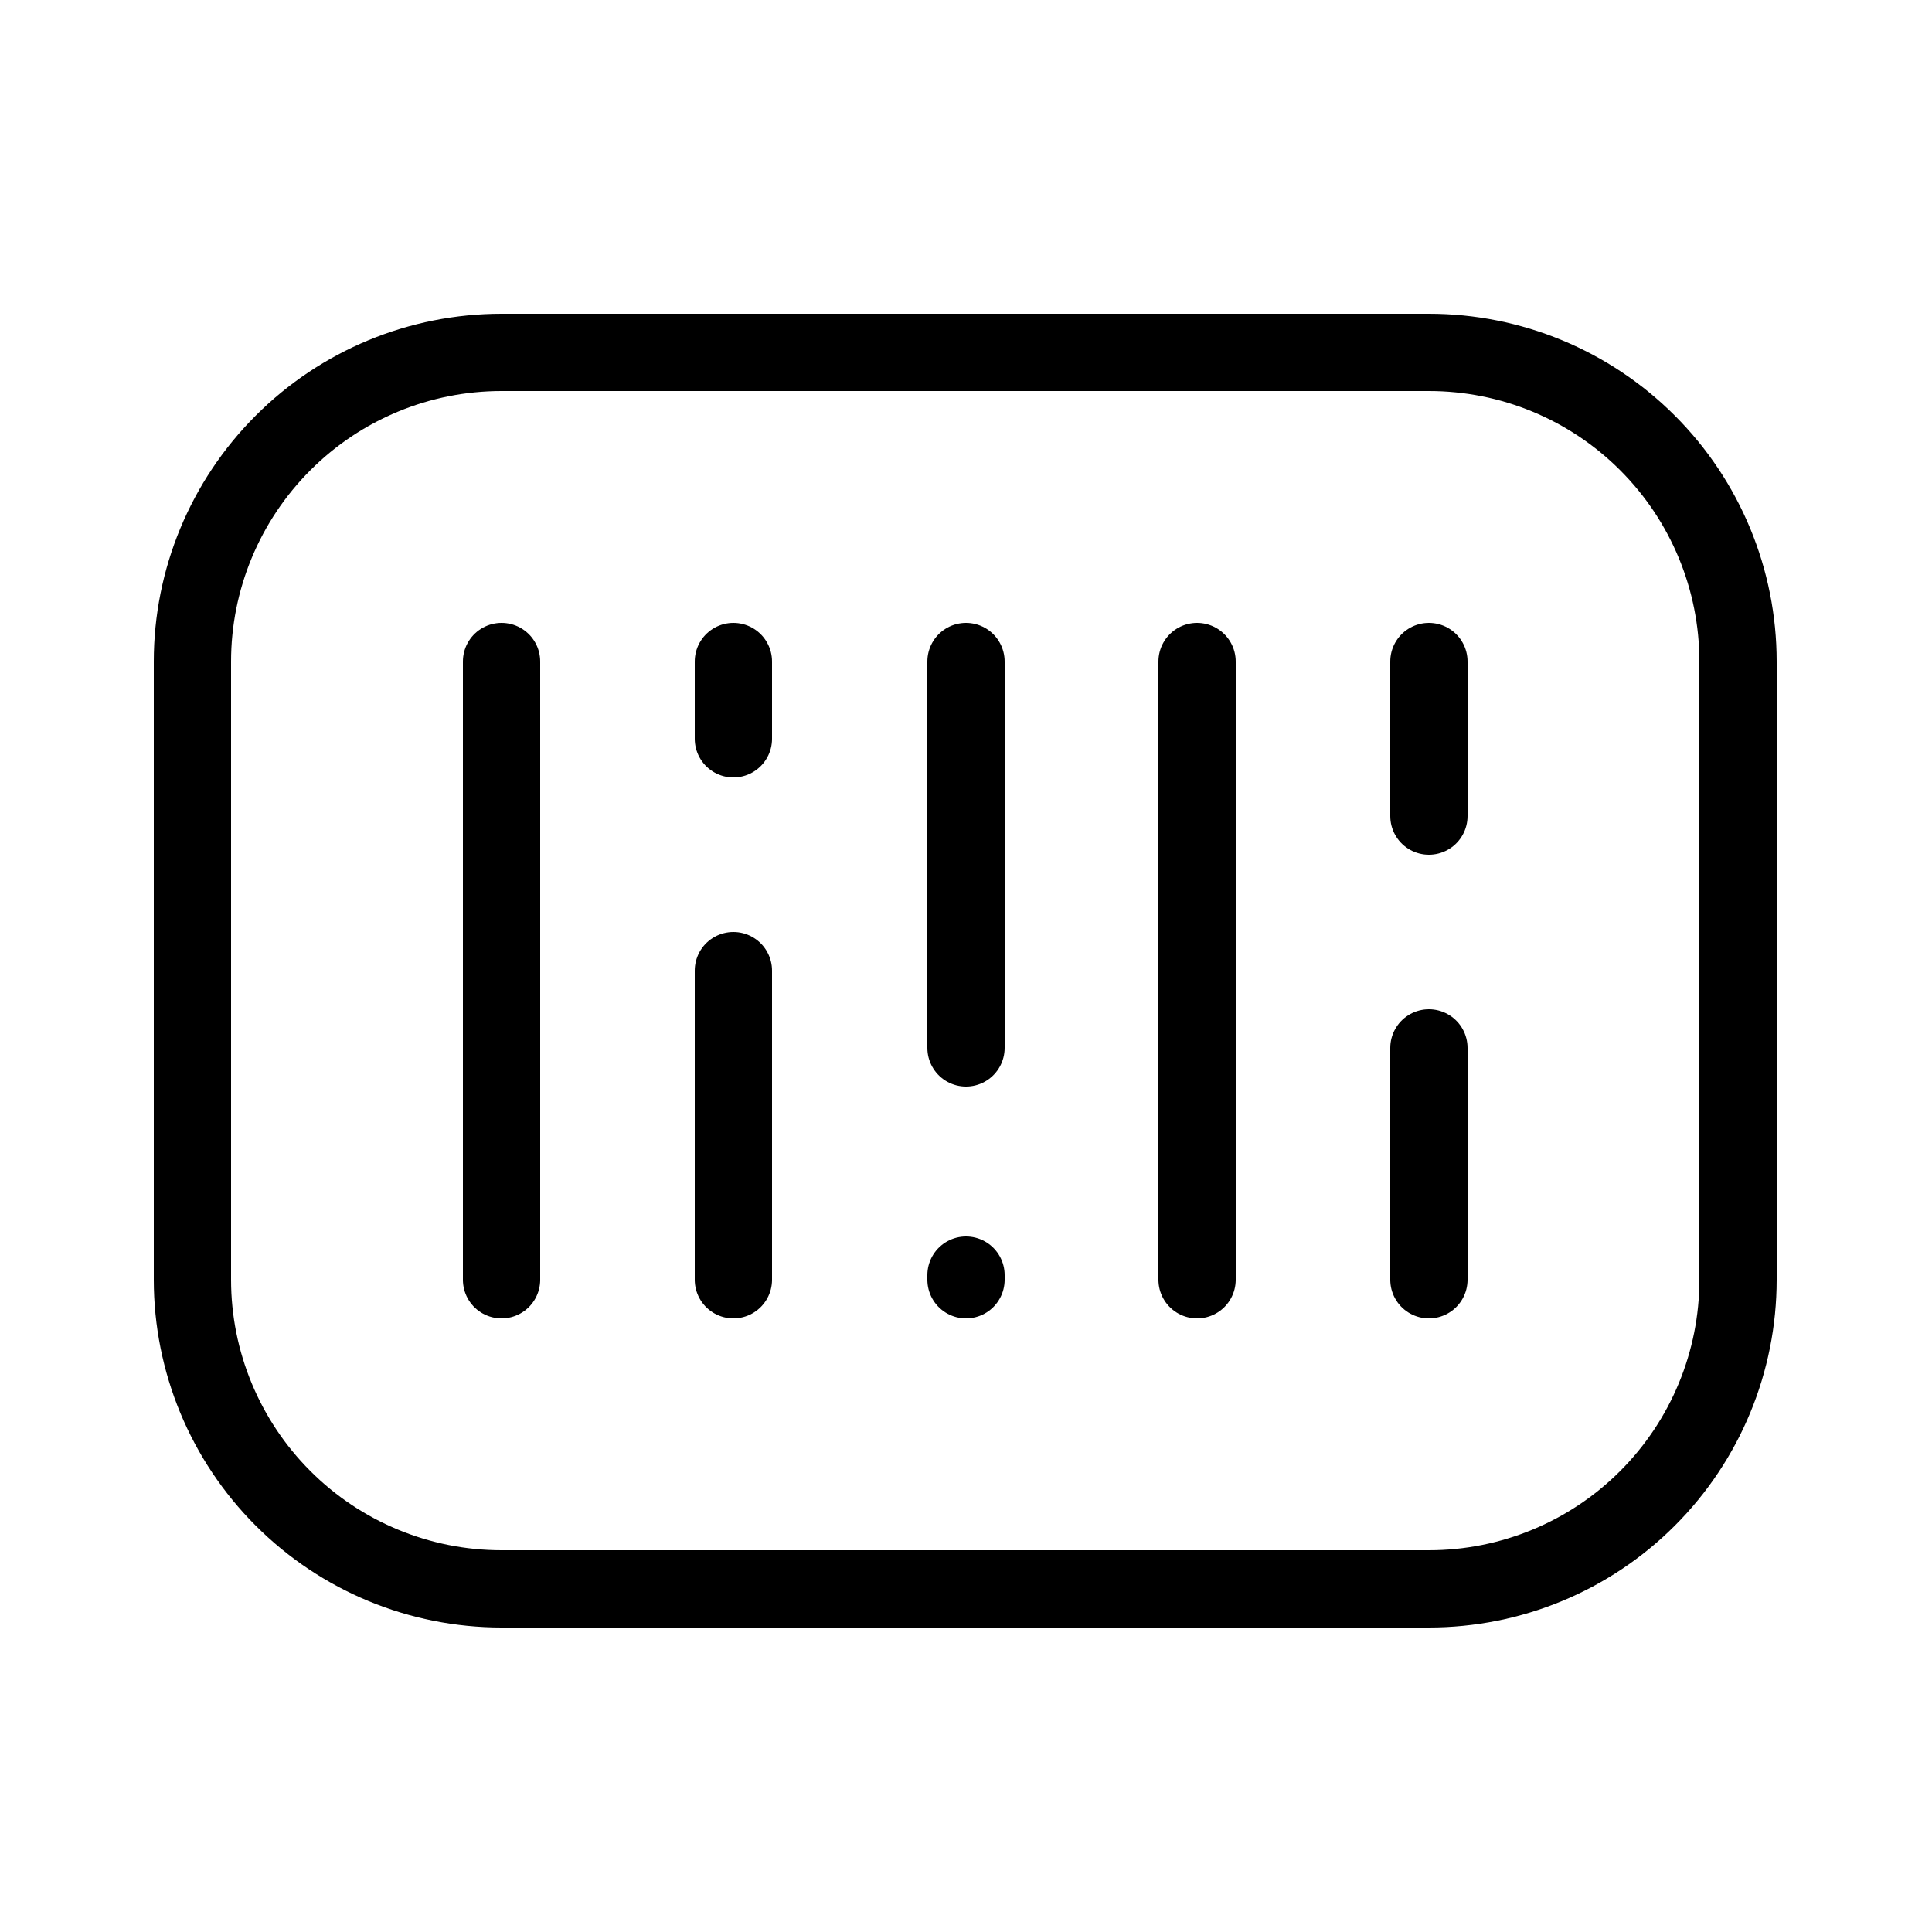
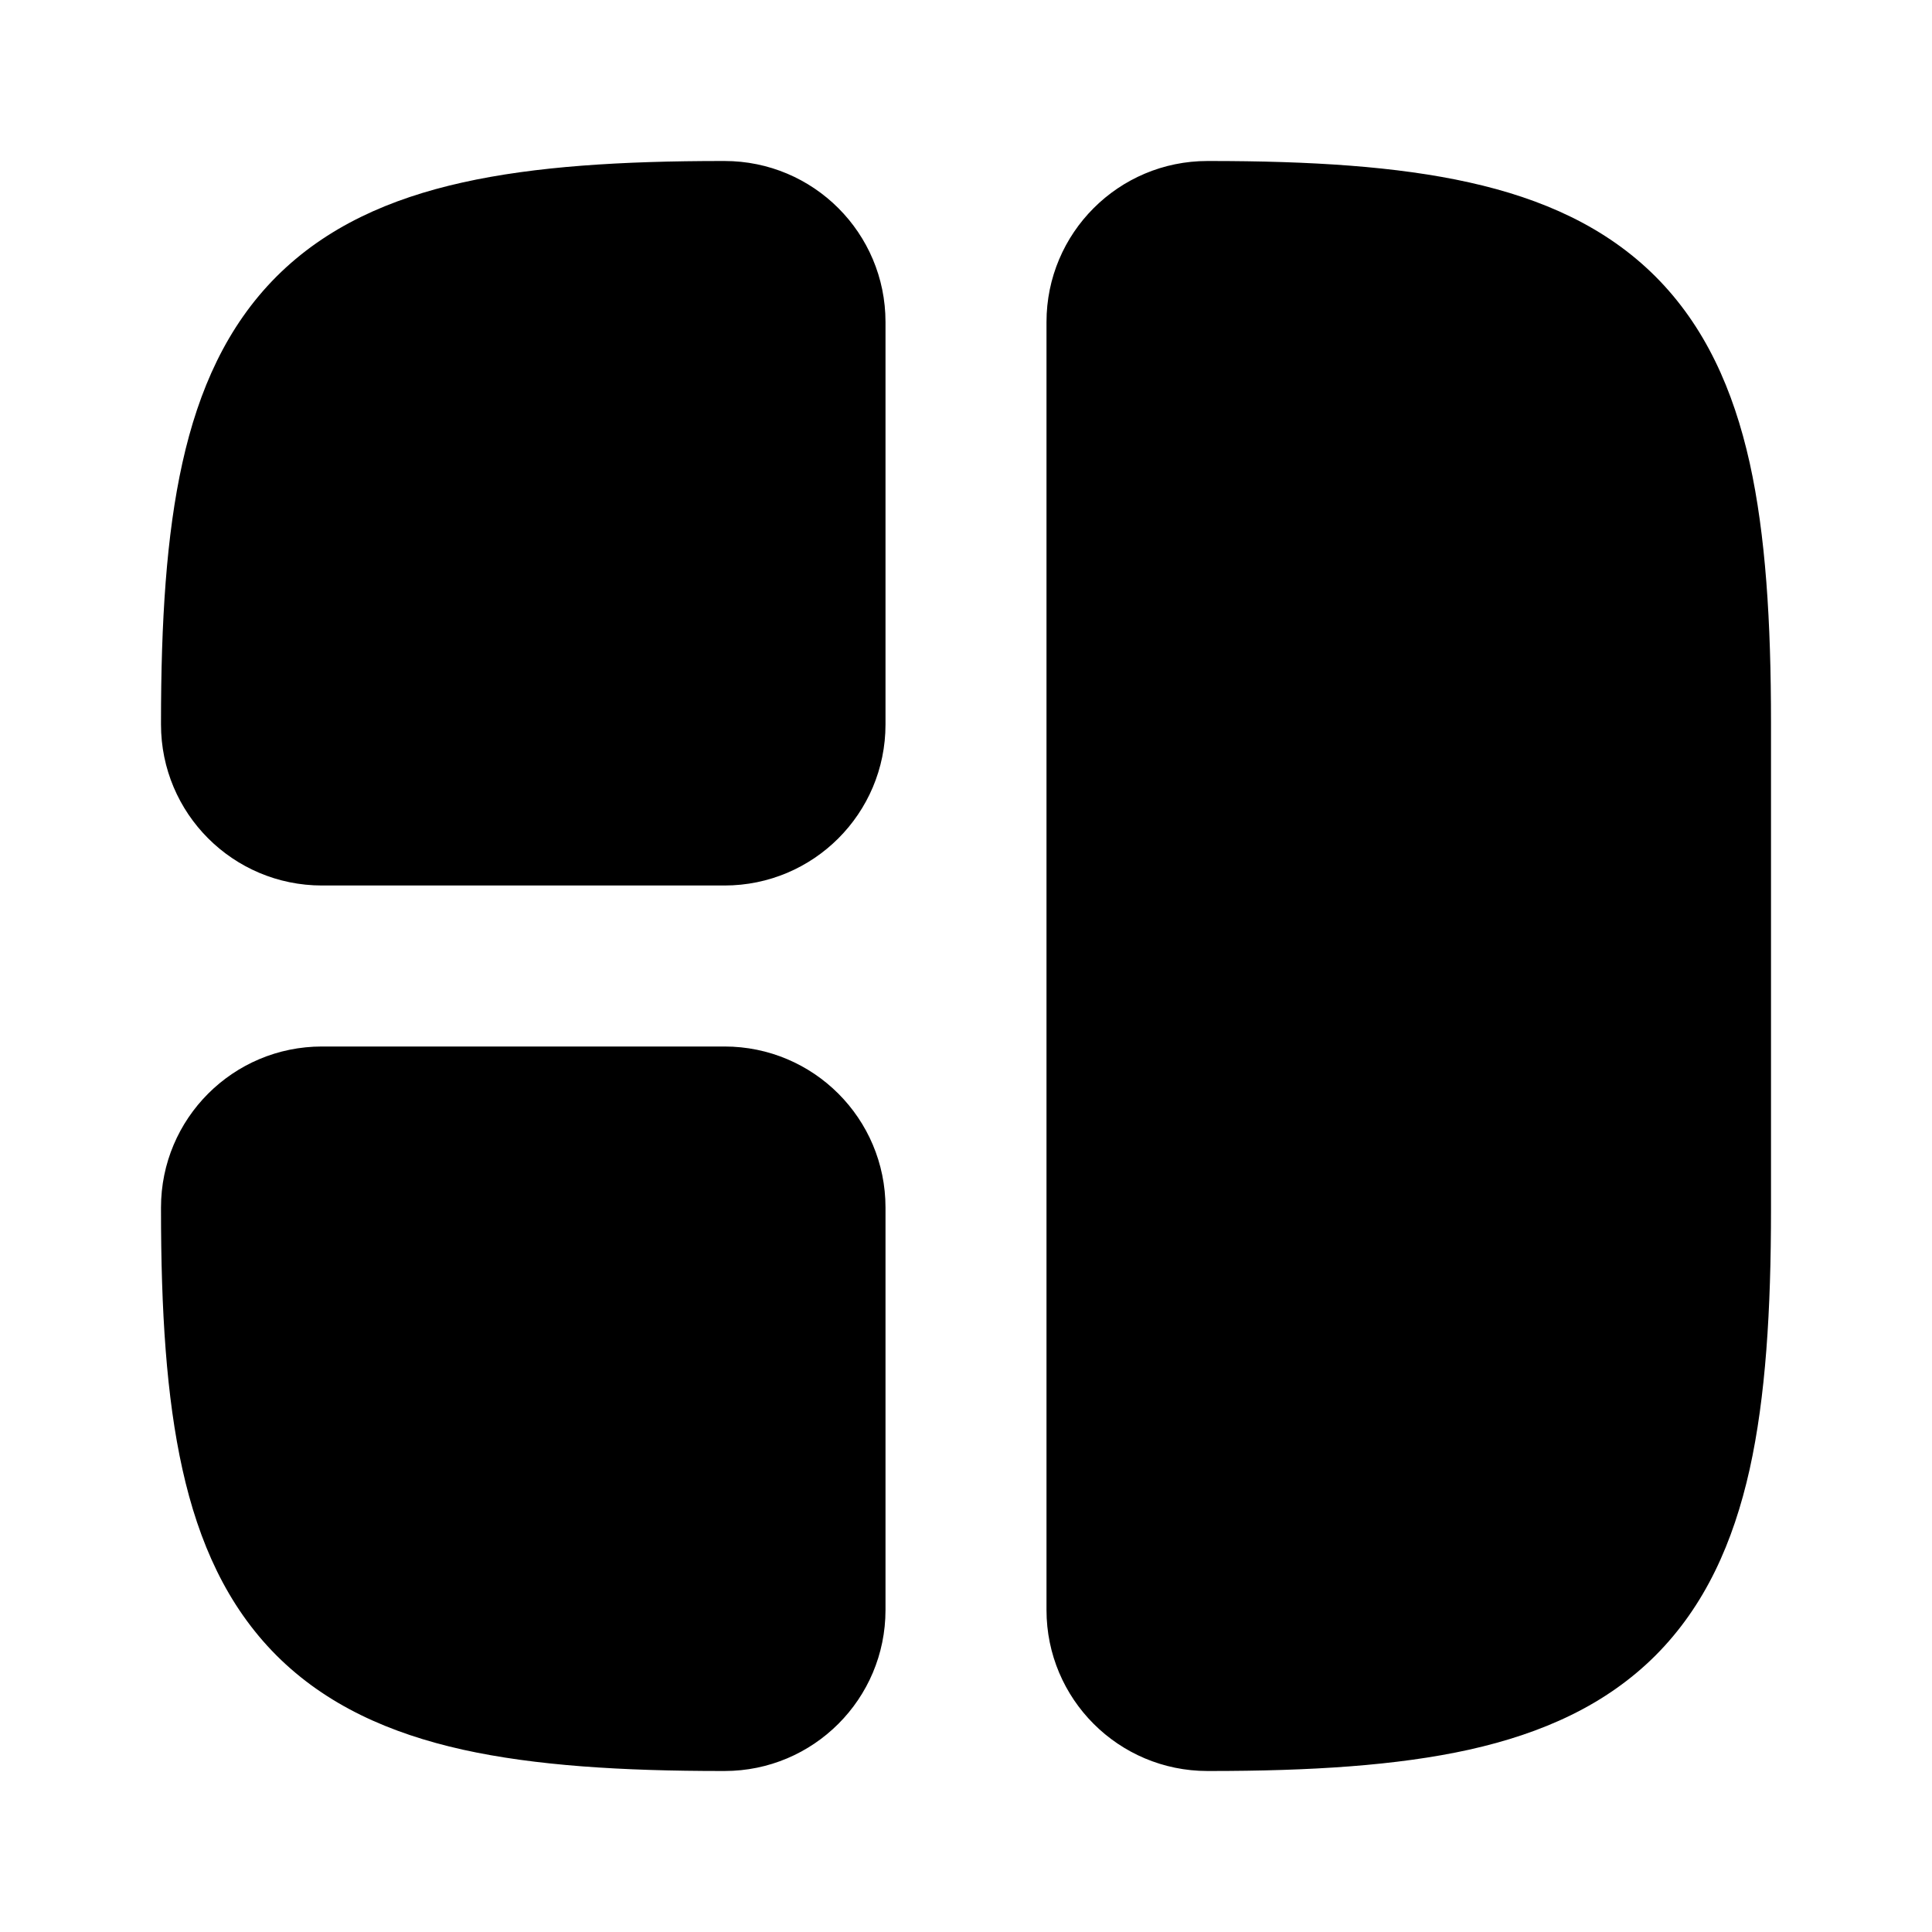
- <svg xmlns="http://www.w3.org/2000/svg" width="800px" height="800px" viewBox="-0.5 0 25 25" fill="none">
-   <path d="M1.99 8.56V16.56C1.99 17.621 2.412 18.638 3.162 19.388C3.912 20.139 4.929 20.56 5.99 20.56H17.99C19.051 20.56 20.069 20.139 20.819 19.388C21.569 18.638 21.99 17.621 21.99 16.56V8.56C21.99 7.499 21.569 6.482 20.819 5.732C20.069 4.981 19.051 4.56 17.99 4.56H5.99C4.929 4.56 3.912 4.981 3.162 5.732C2.412 6.482 1.99 7.499 1.99 8.56Z" stroke="#000000" stroke-width="1" stroke-linecap="round" stroke-linejoin="round" />
-   <path d="M5.99 8.56V16.56" stroke="#000000" stroke-width="1" stroke-linecap="round" stroke-linejoin="round" />
-   <path d="M8.99 12.56V16.56" stroke="#000000" stroke-width="1" stroke-linecap="round" stroke-linejoin="round" />
-   <path d="M8.99 8.56V9.56" stroke="#000000" stroke-width="1" stroke-linecap="round" stroke-linejoin="round" />
-   <path d="M14.99 8.56V16.56" stroke="#000000" stroke-width="1" stroke-linecap="round" stroke-linejoin="round" />
-   <path d="M12 16.5V16.56" stroke="#000000" stroke-width="1" stroke-linecap="round" stroke-linejoin="round" />
-   <path d="M12 8.56V13.56" stroke="#000000" stroke-width="1" stroke-linecap="round" stroke-linejoin="round" />
-   <path d="M17.99 13.56V16.56" stroke="#000000" stroke-width="1" stroke-linecap="round" stroke-linejoin="round" />
-   <path d="M17.99 8.56V10.56" stroke="#000000" stroke-width="1" stroke-linecap="round" stroke-linejoin="round" />
+ <svg xmlns="http://www.w3.org/2000/svg" width="800px" height="800px" viewBox="0 0 24 24" fill="none">
+   <rect width="24" height="24" fill="" />
+   <path d="M15.024 2C16.277 2 17.352 2.066 18.251 2.266C19.161 2.468 19.949 2.82 20.565 3.435C21.18 4.051 21.532 4.839 21.735 5.749C21.934 6.648 22 7.723 22 8.976L22 15.024C22 16.277 21.934 17.352 21.735 18.251C21.532 19.161 21.18 19.949 20.565 20.565C19.949 21.18 19.161 21.532 18.251 21.735C17.352 21.934 16.277 22 15.024 22L15 22C13.895 22 13 21.105 13 20L13 4C13 2.895 13.895 2 15 2L15.024 2Z" fill="#000000" />
+   <path d="M8.976 2C7.723 2 6.648 2.066 5.749 2.266C4.839 2.468 4.051 2.82 3.435 3.435C2.82 4.051 2.468 4.839 2.266 5.749C2.066 6.648 2 7.723 2 8.976V9C2 10.105 2.895 11 4 11H9C10.105 11 11 10.105 11 9V4C11 2.895 10.105 2 9 2H8.976Z" fill="#000000" />
+   <path d="M8.976 22C7.723 22 6.648 21.934 5.749 21.735C4.839 21.532 4.051 21.18 3.435 20.565C2.82 19.949 2.468 19.161 2.266 18.251C2.066 17.352 2 16.277 2 15.024V15C2 13.895 2.895 13 4 13H9C10.105 13 11 13.895 11 15V20C11 21.105 10.105 22 9 22H8.976Z" fill="#000000" />
</svg>
